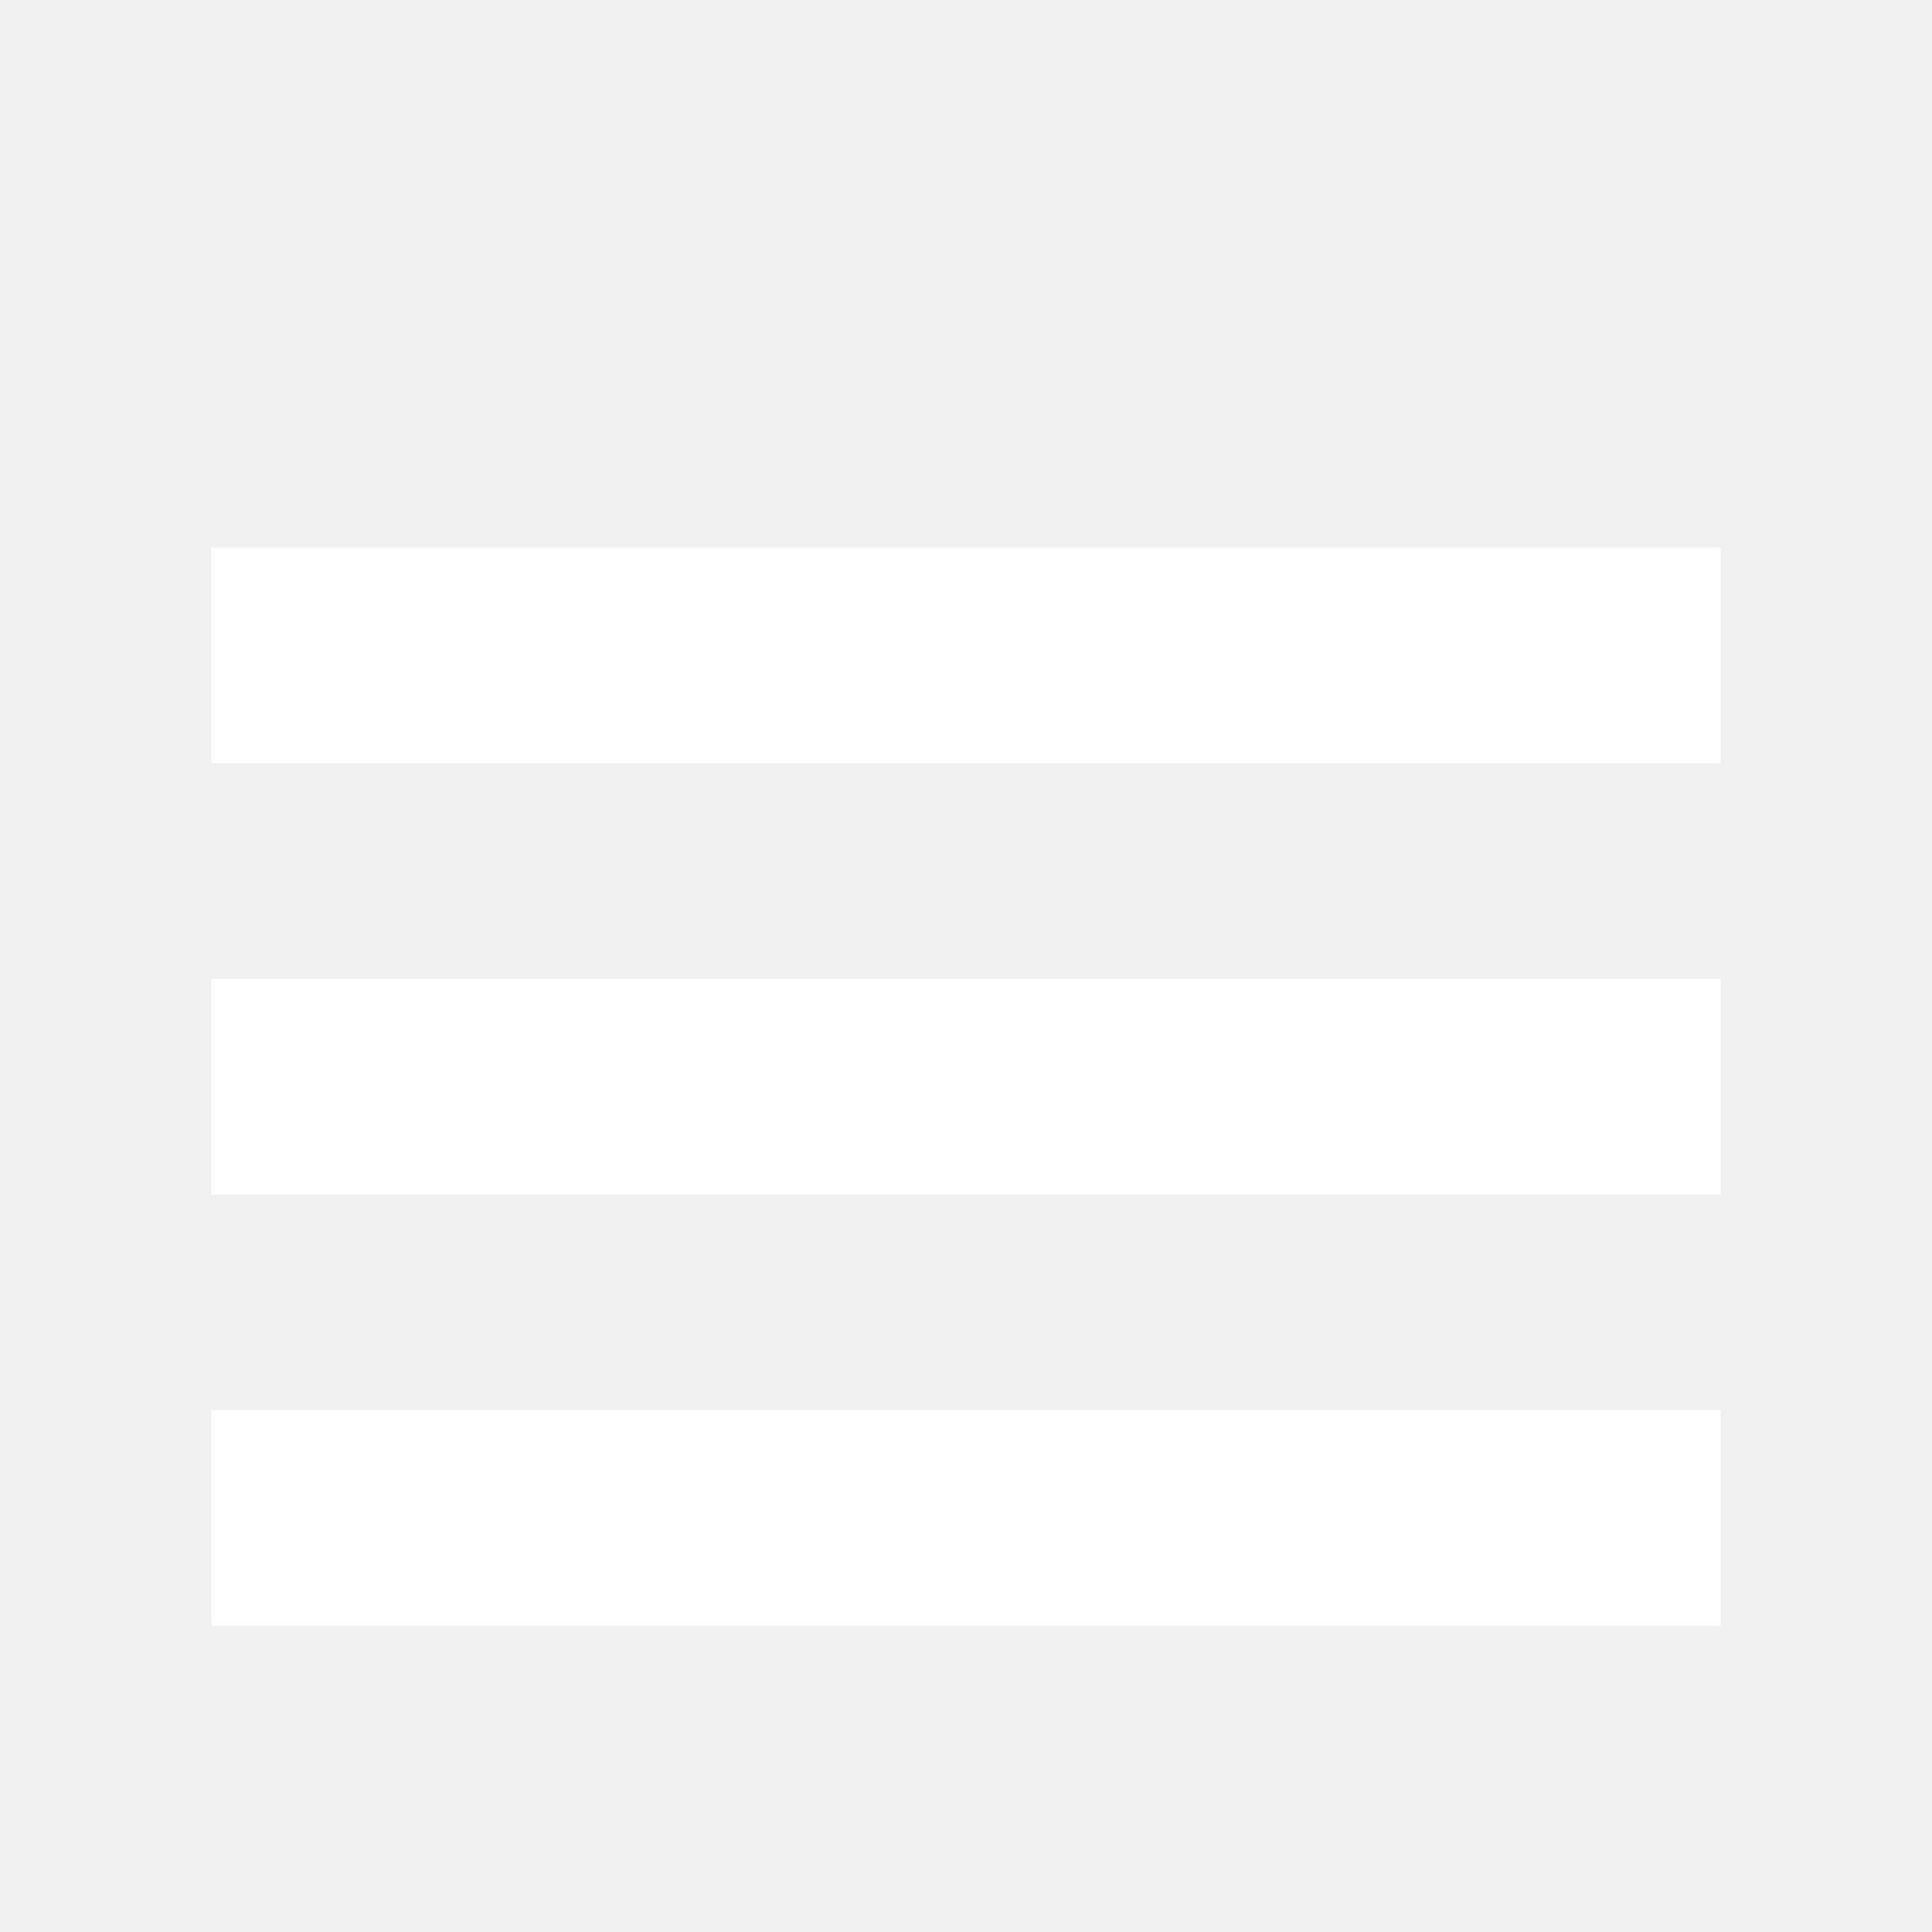
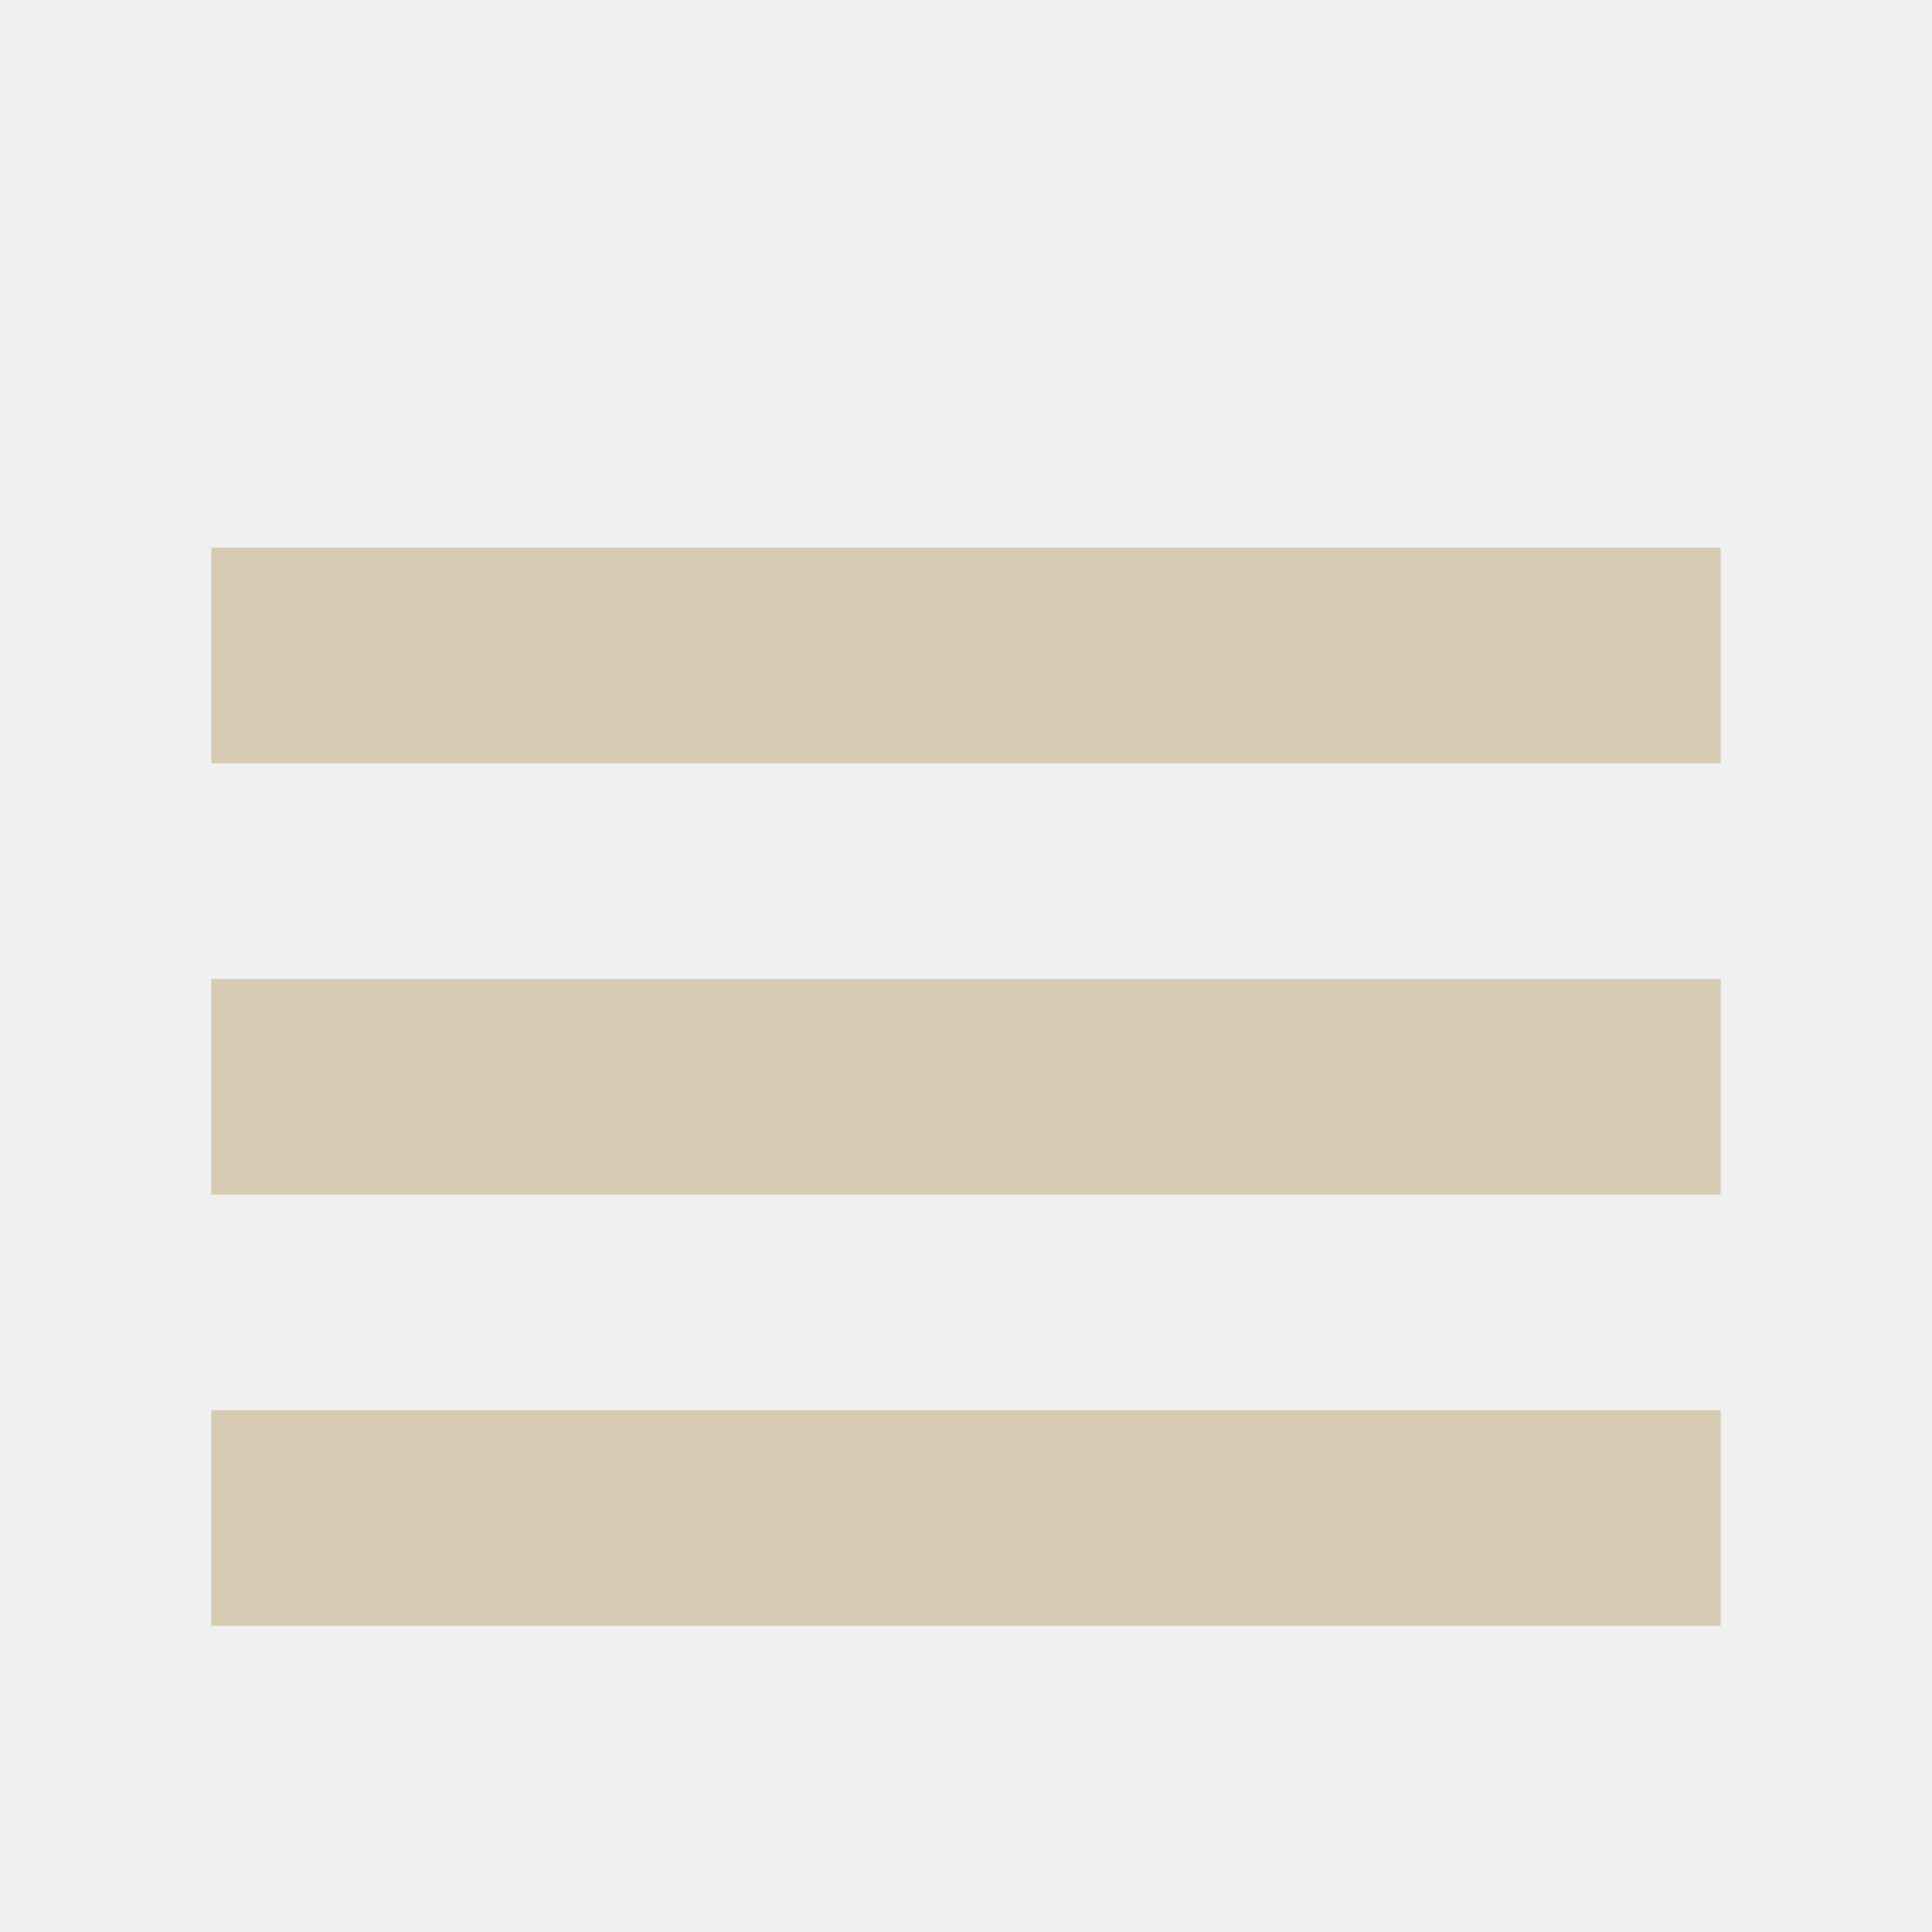
<svg xmlns="http://www.w3.org/2000/svg" width="32" height="32" viewBox="0 0 32 28" fill="none">
-   <path d="M3.5 7.071V10.643H28.5V7.071H3.5ZM3.5 14.214V17.786H28.5V14.214H3.5ZM3.5 21.357V24.928H28.5V21.357H3.5Z" fill="white" />
+   <path d="M3.5 7.071V10.643H28.5V7.071H3.5ZM3.5 14.214V17.786H28.5V14.214H3.5ZM3.5 21.357V24.928H28.5V21.357H3.5Z" fill="#D8CBB3" />
</svg>
